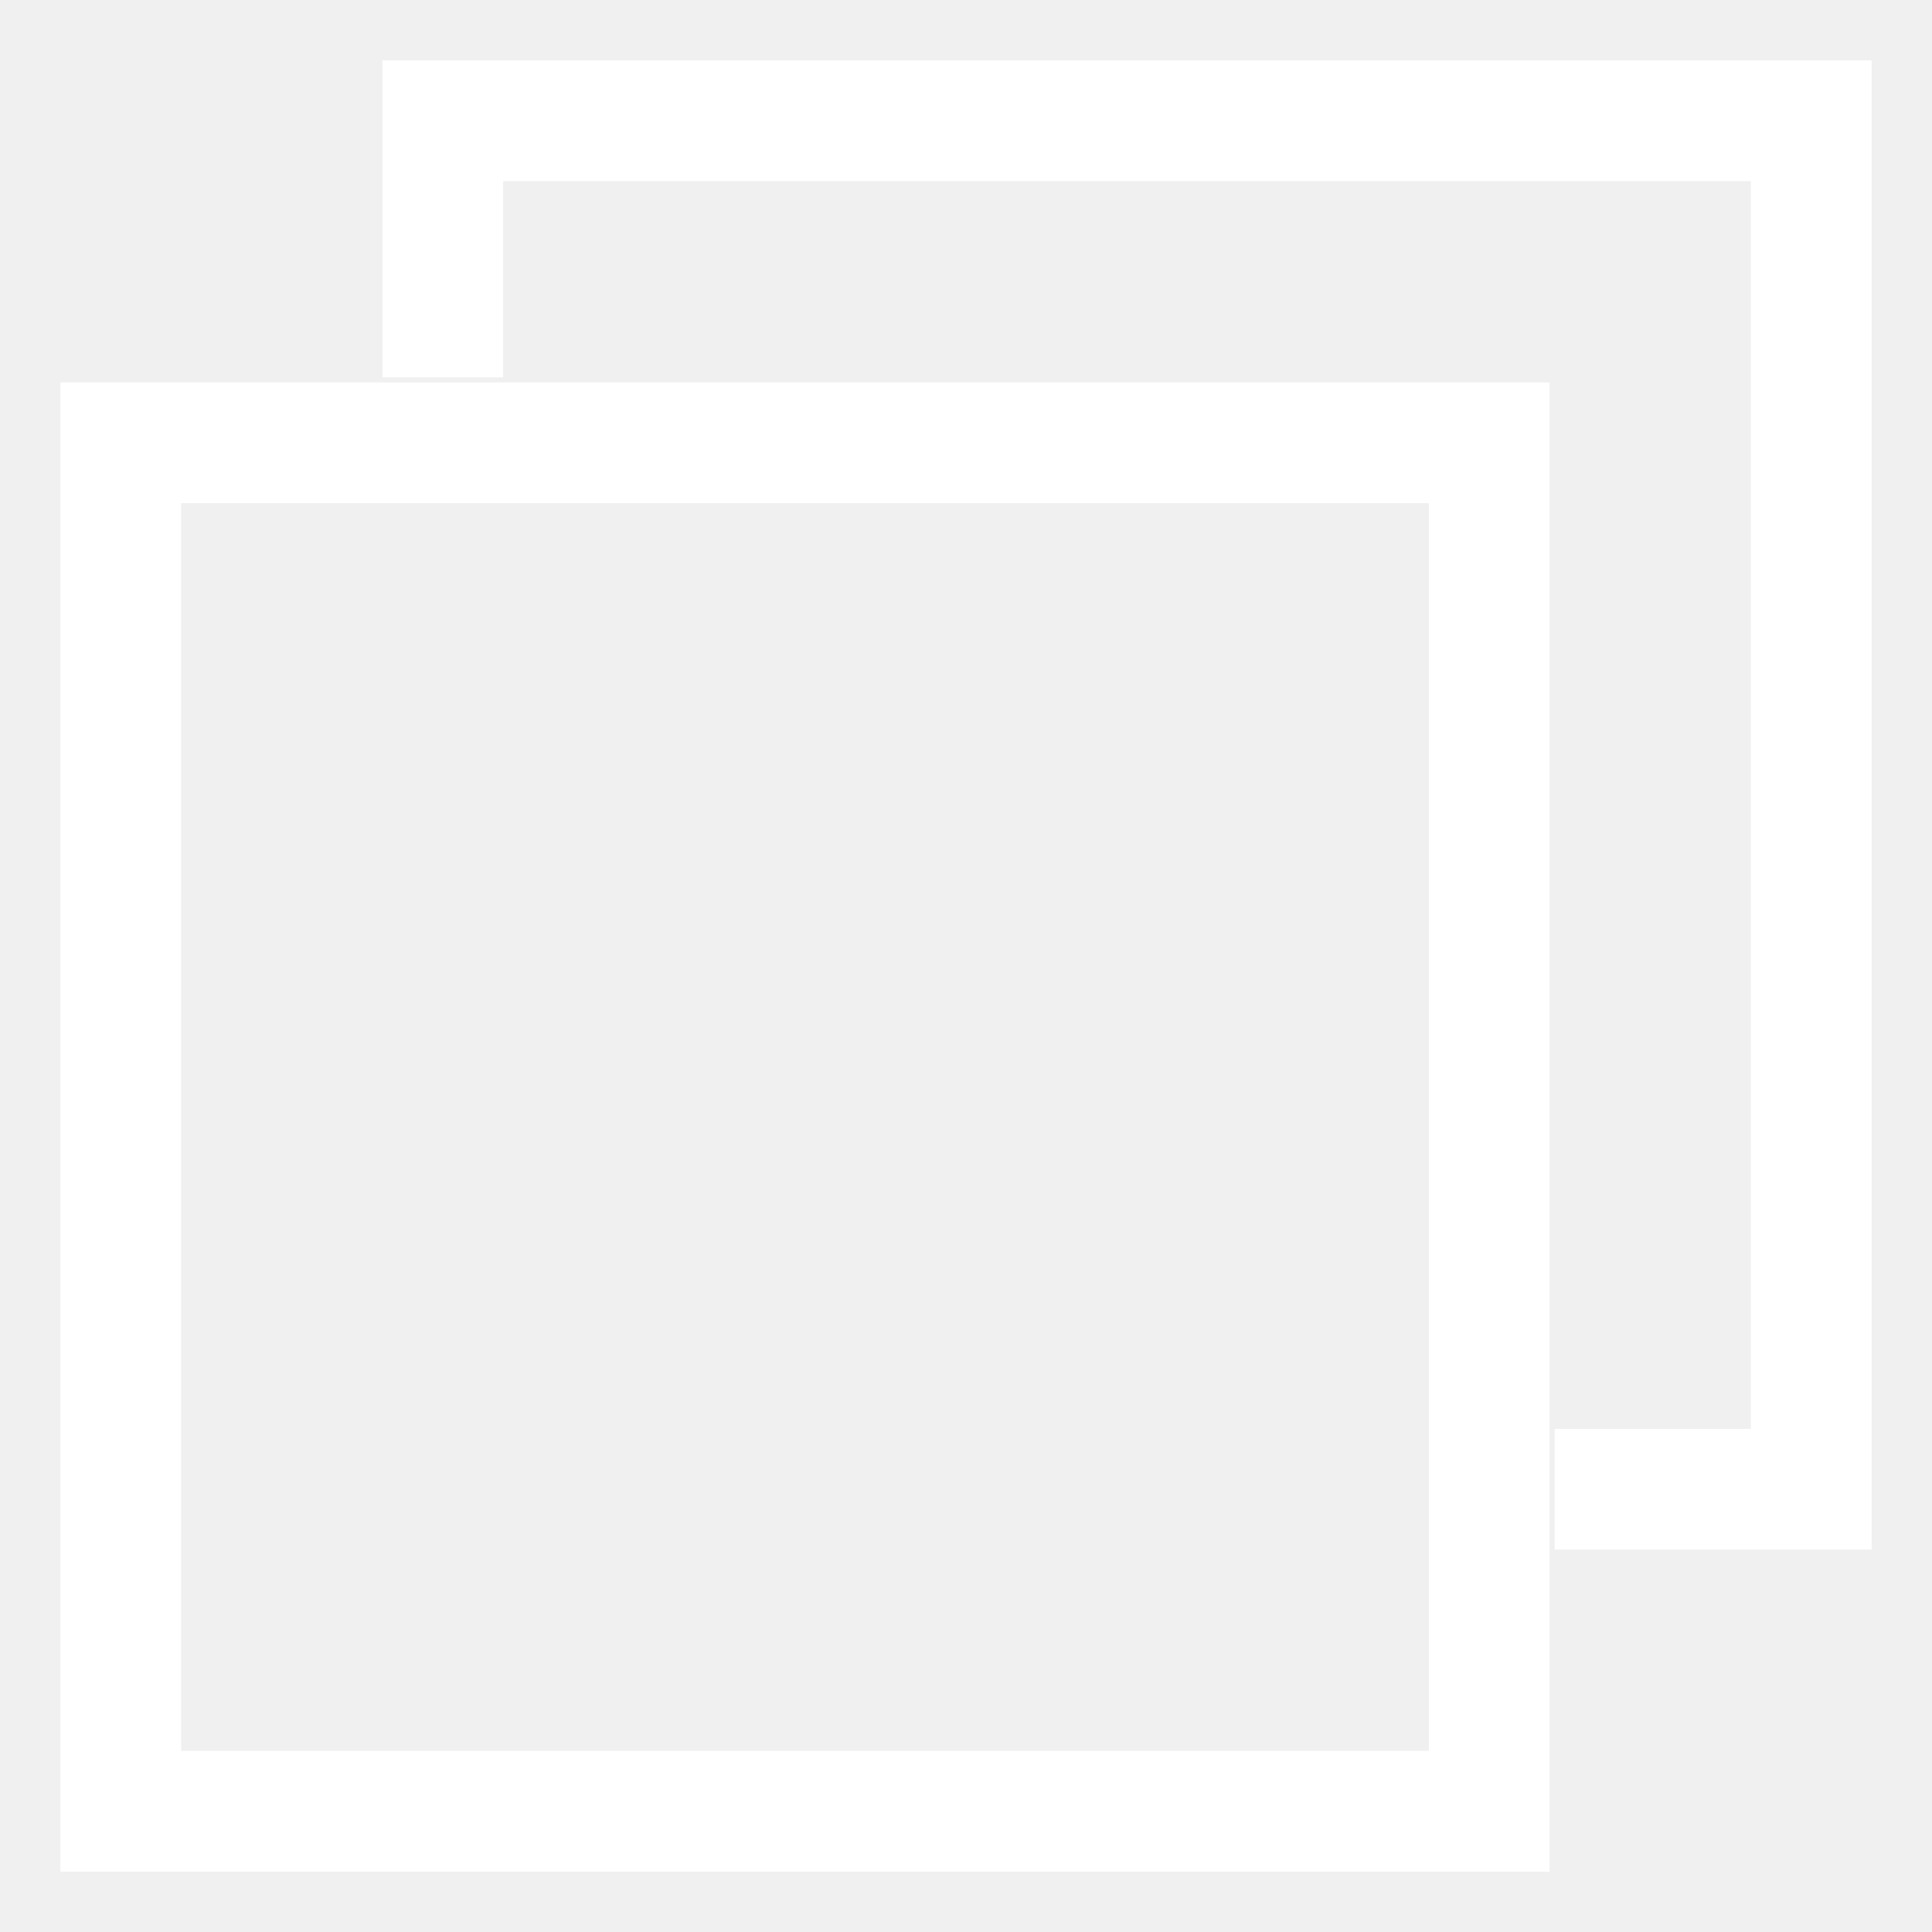
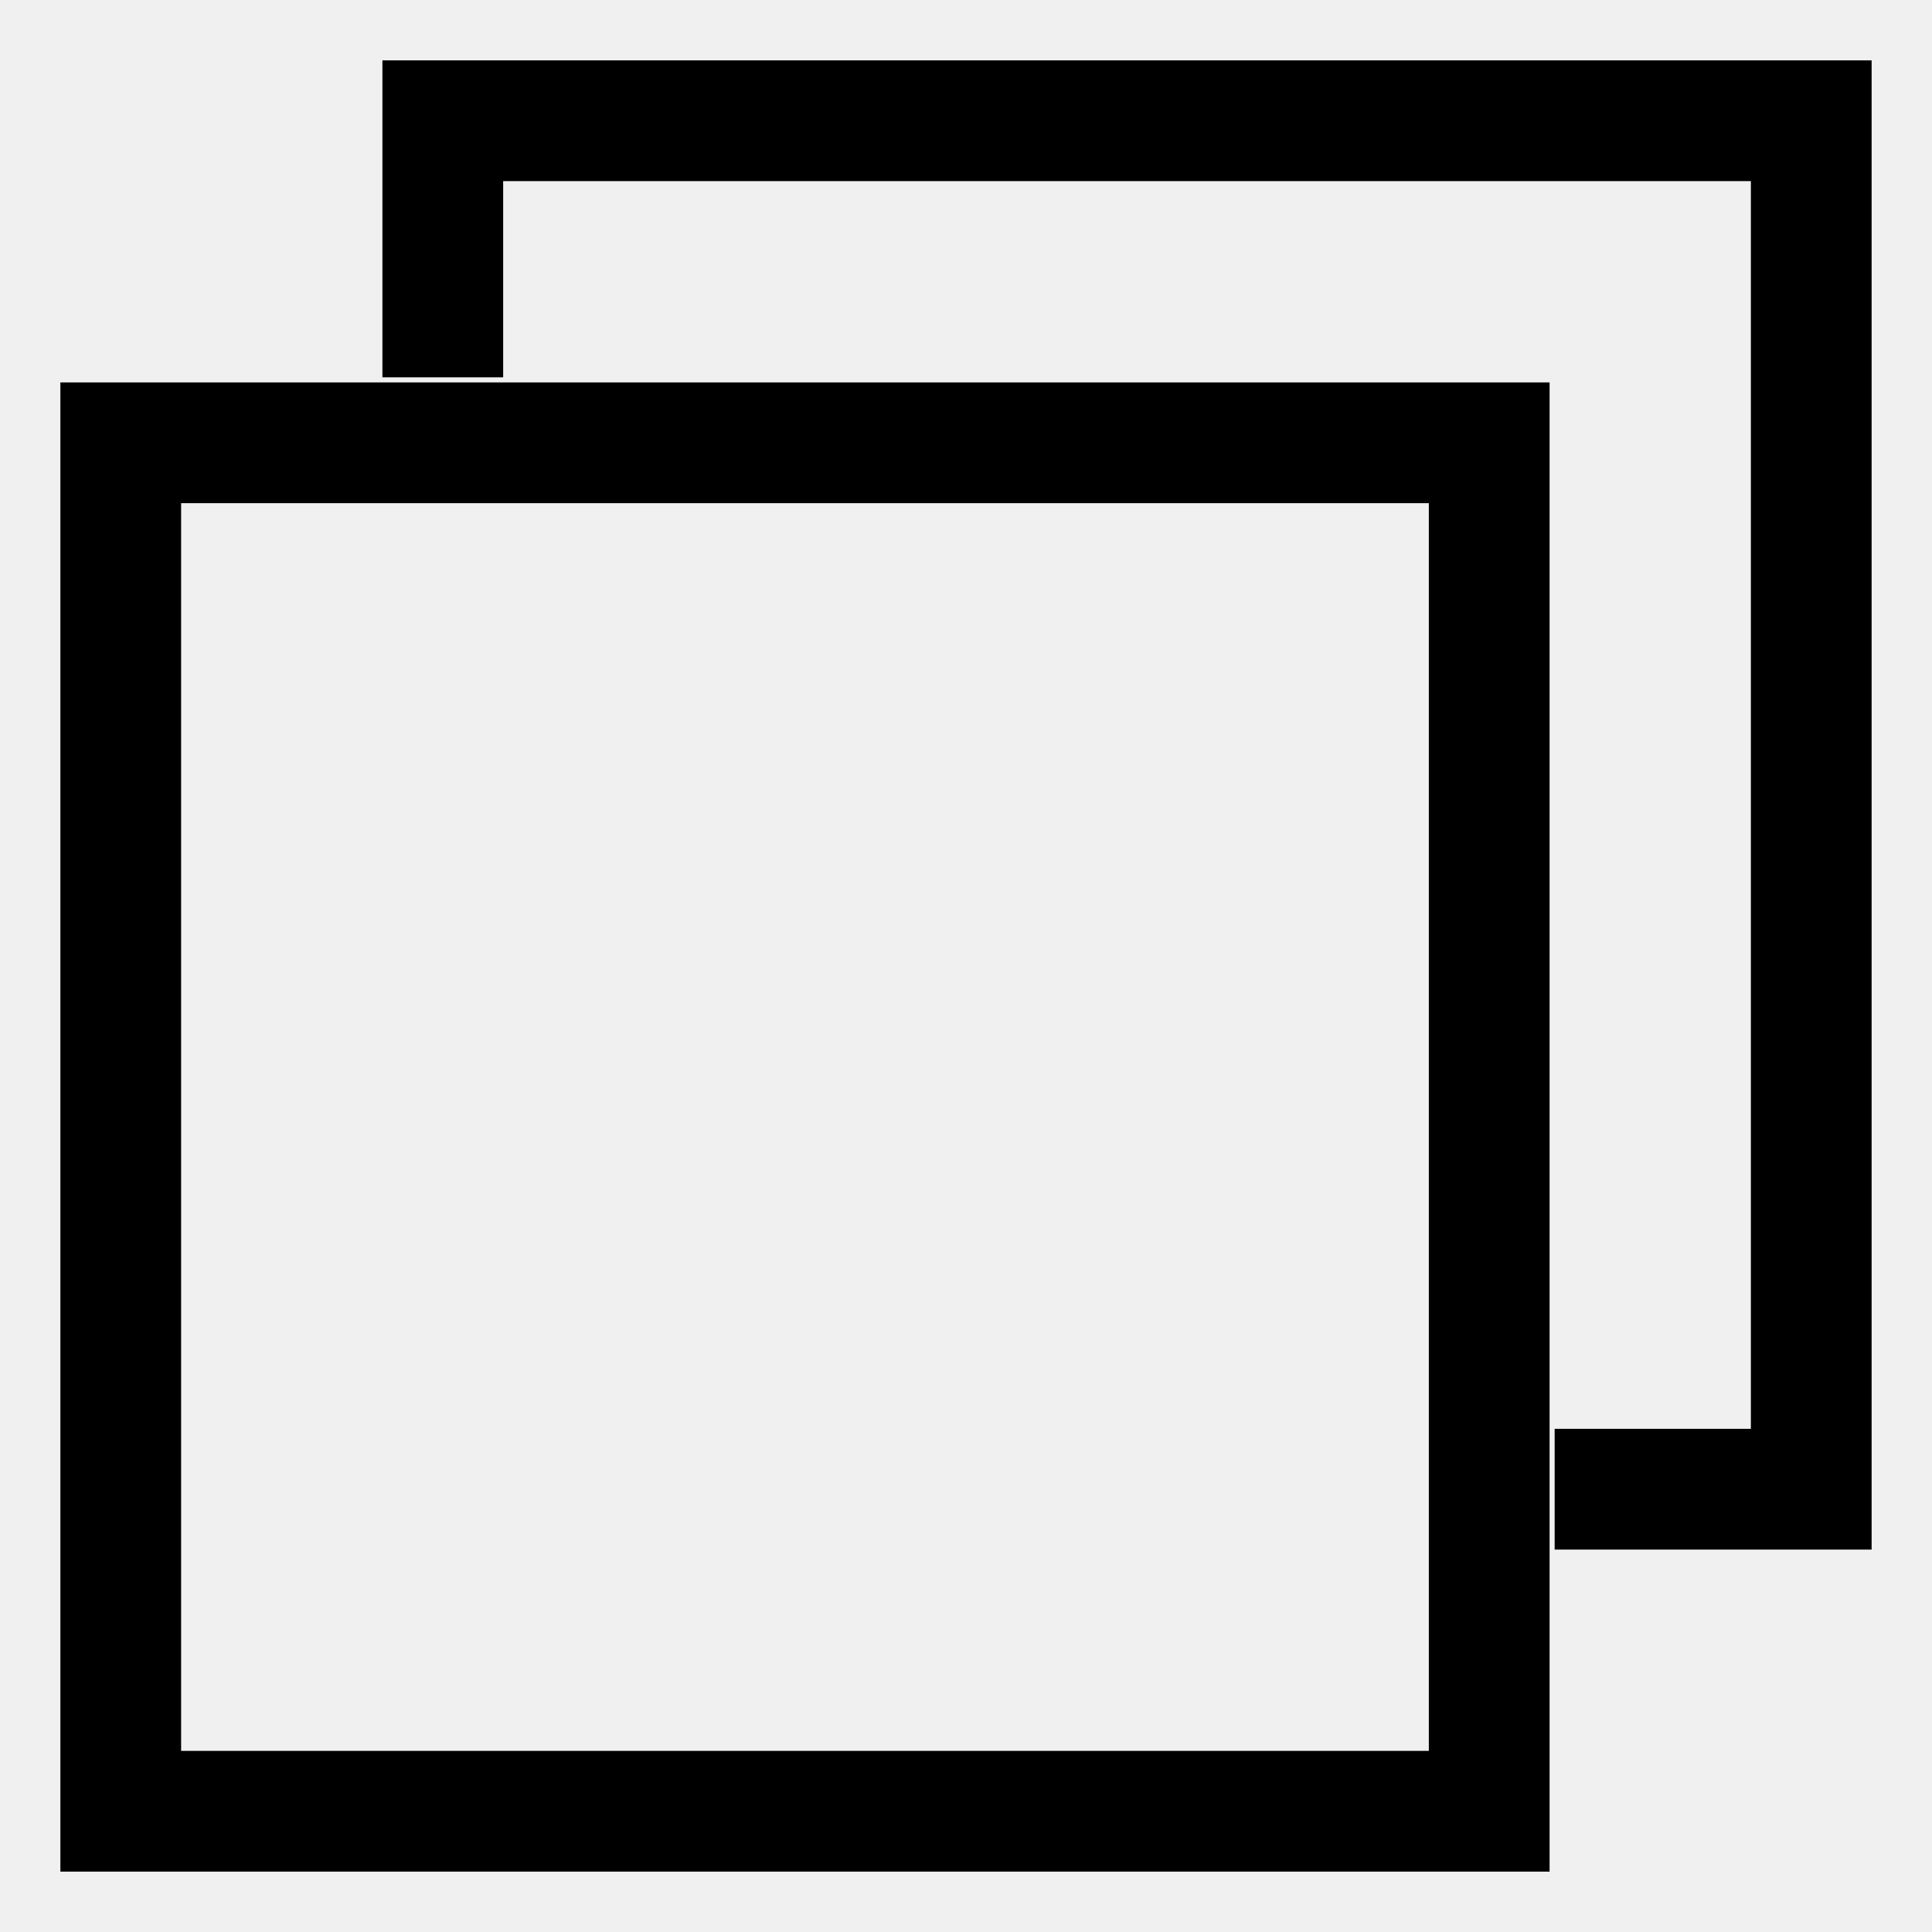
<svg xmlns="http://www.w3.org/2000/svg" width="16" height="16" viewBox="0 0 16 16" fill="none">
-   <path d="M12.333 3.667H1V15H12.333V3.667Z" stroke="white" stroke-miterlimit="10" />
-   <path d="M12.875 12.333H15V1H3.667V3.125" stroke="white" stroke-miterlimit="10" />
+   <path d="M12.333 3.667H1V15H12.333V3.667Z" stroke="#000" stroke-miterlimit="10" />
+   <path d="M12.875 12.333H15V1H3.667V3.125" stroke="#000" stroke-miterlimit="10" />
</svg>
